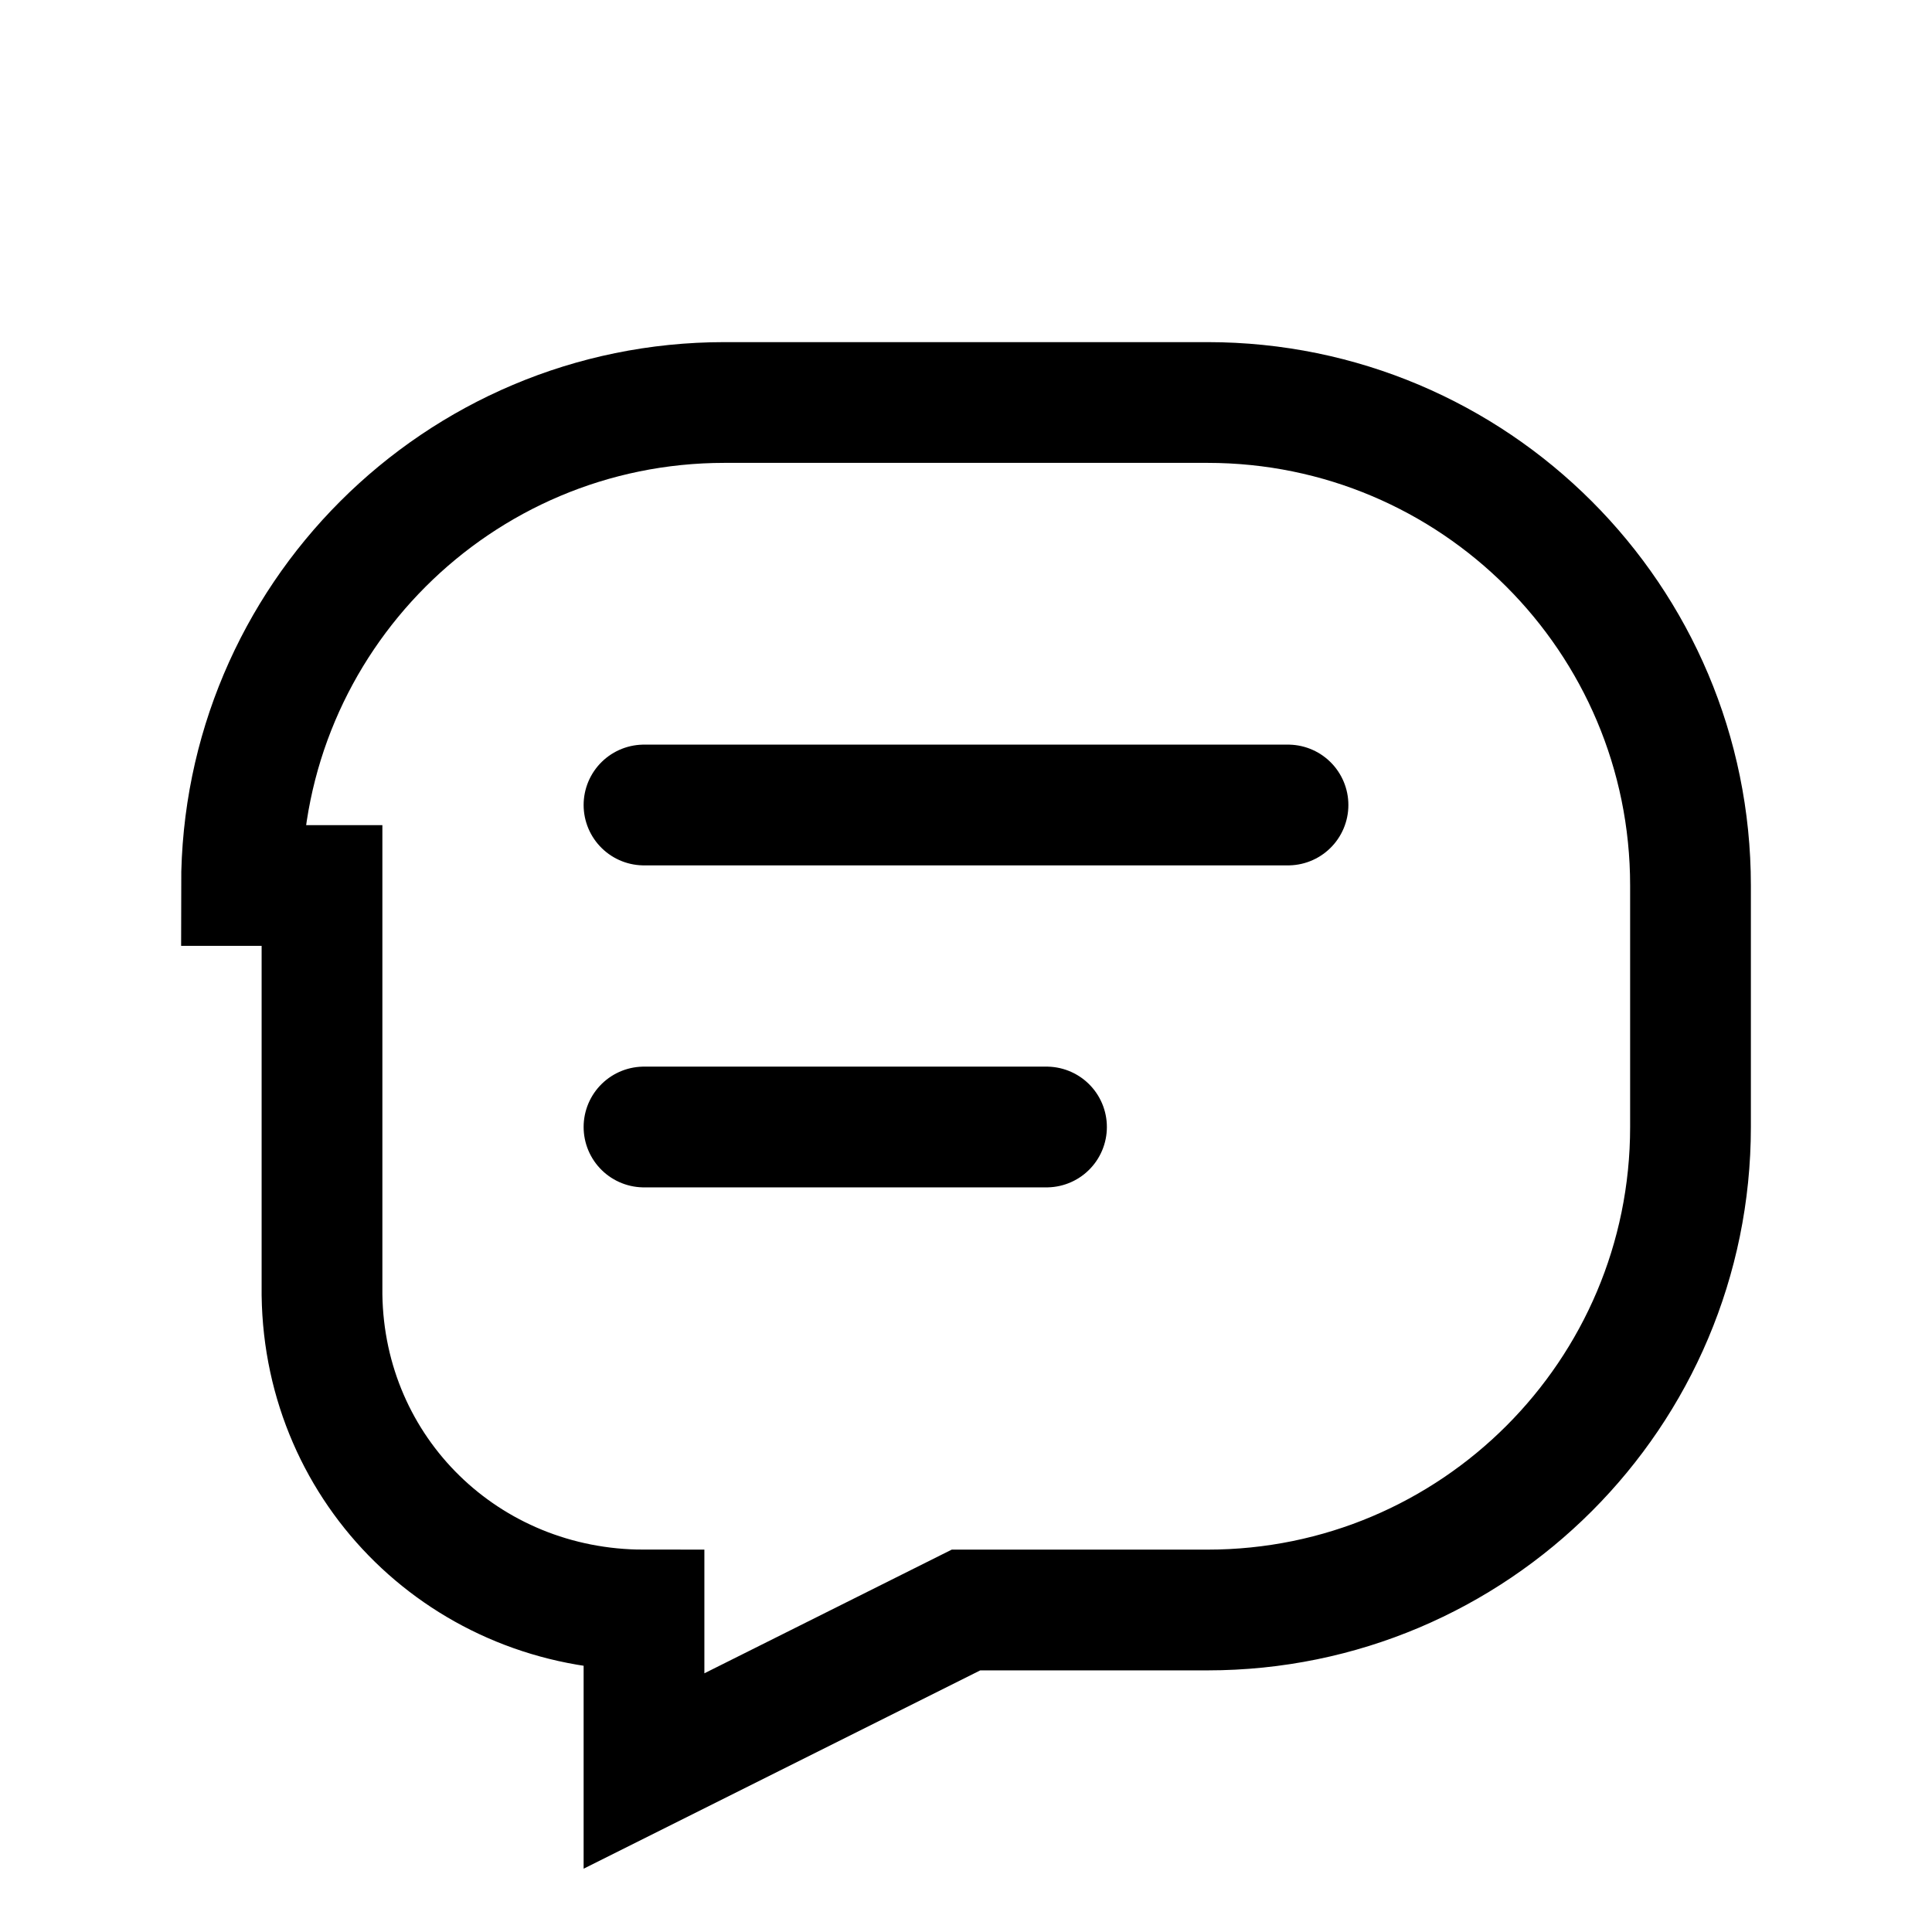
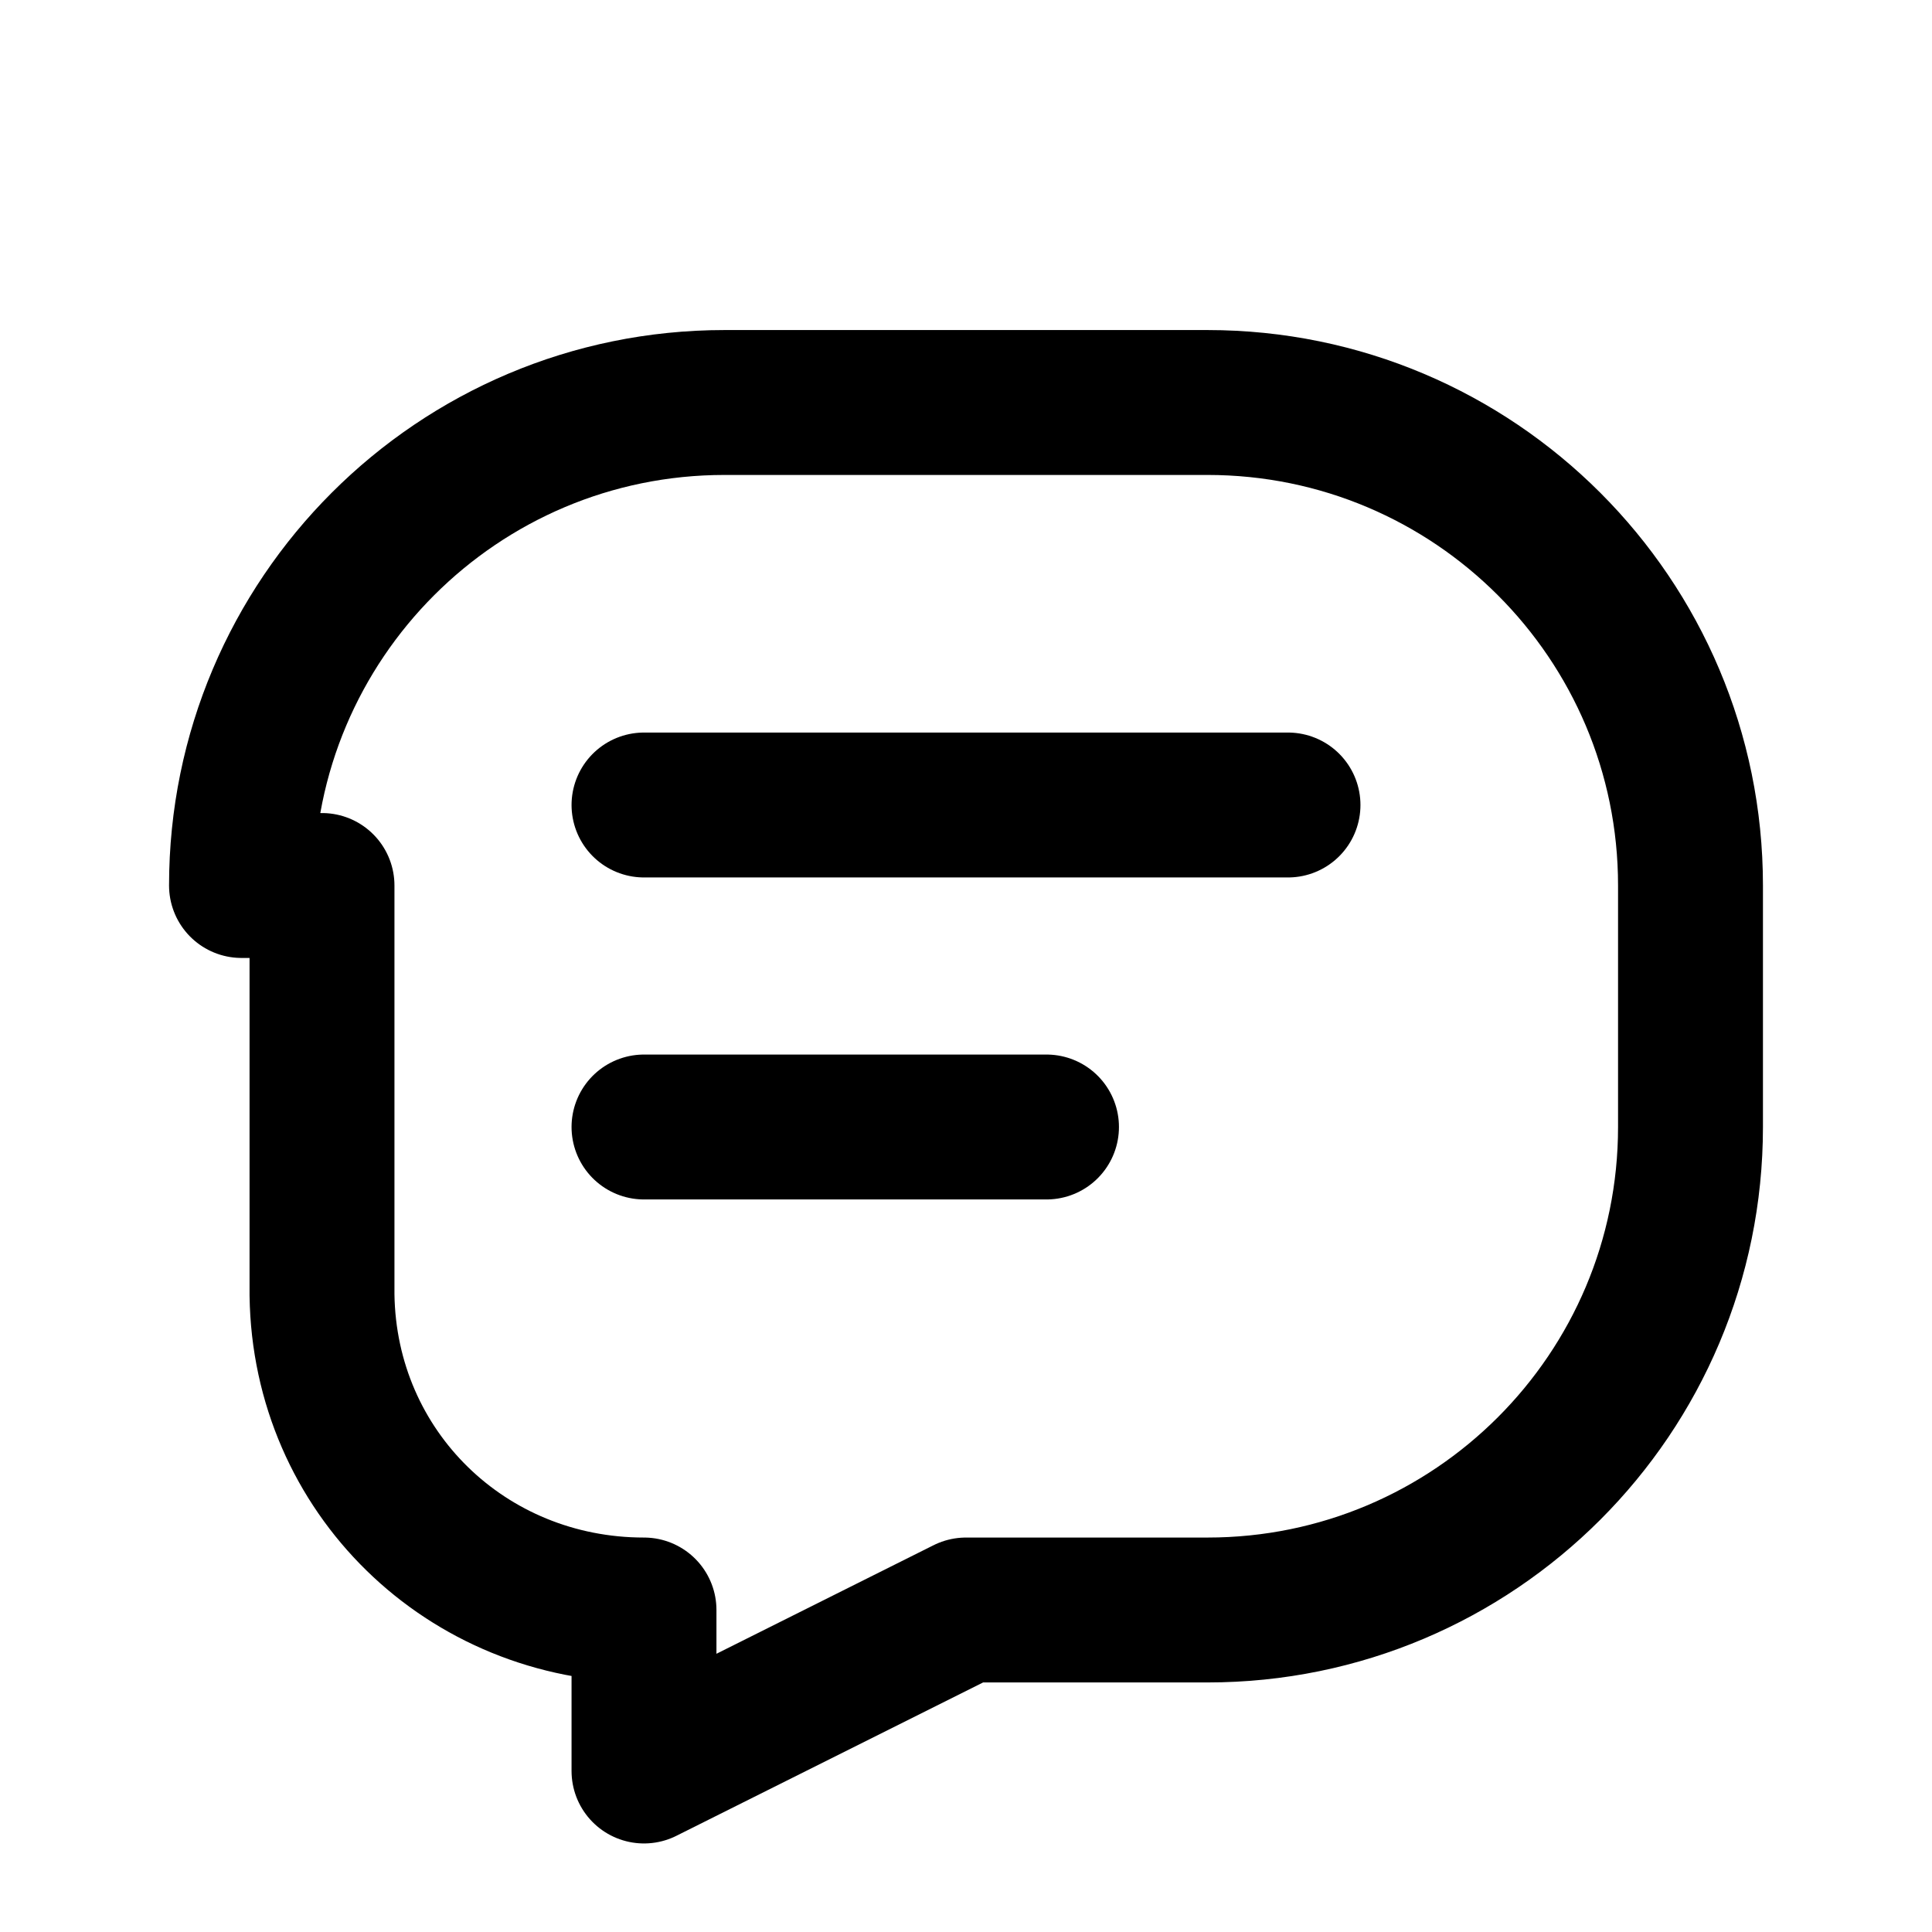
- <svg xmlns="http://www.w3.org/2000/svg" viewBox="0 0 24 24" fill="none">
-   <path d="M3 11C3 7.686 5.686 5 9 5H15C18.314 5 21 7.686 21 11V14C21 17.314 18.314 20 15 20H12L8 22V20C5.791 20 4.03 18.283 4 16.086C4 16.057 4 16.029 4 16V11Z" stroke="currentColor" stroke-width="1.5" fill="none" />
-   <path d="M8 10H16 M8 14H13" stroke="currentColor" stroke-width="1.5" stroke-linecap="round" />
+ <svg xmlns="http://www.w3.org/2000/svg" viewBox="0 0 24 24">
+   <path d="M3 11C3 7.686 5.686 5 9 5H15C18.314 5 21 7.686 21 11V14C21 17.314 18.314 20 15 20H12L8 22V20C5.791 20 4.03 18.283 4 16.086C4 16.057 4 16.029 4 16V11Z" stroke="#000000" stroke-width="1.8" fill="none" stroke-linejoin="round" />
+   <path d="M8 10H16 M8 14H13" stroke="#000000" stroke-width="1.8" stroke-linecap="round" />
</svg>
